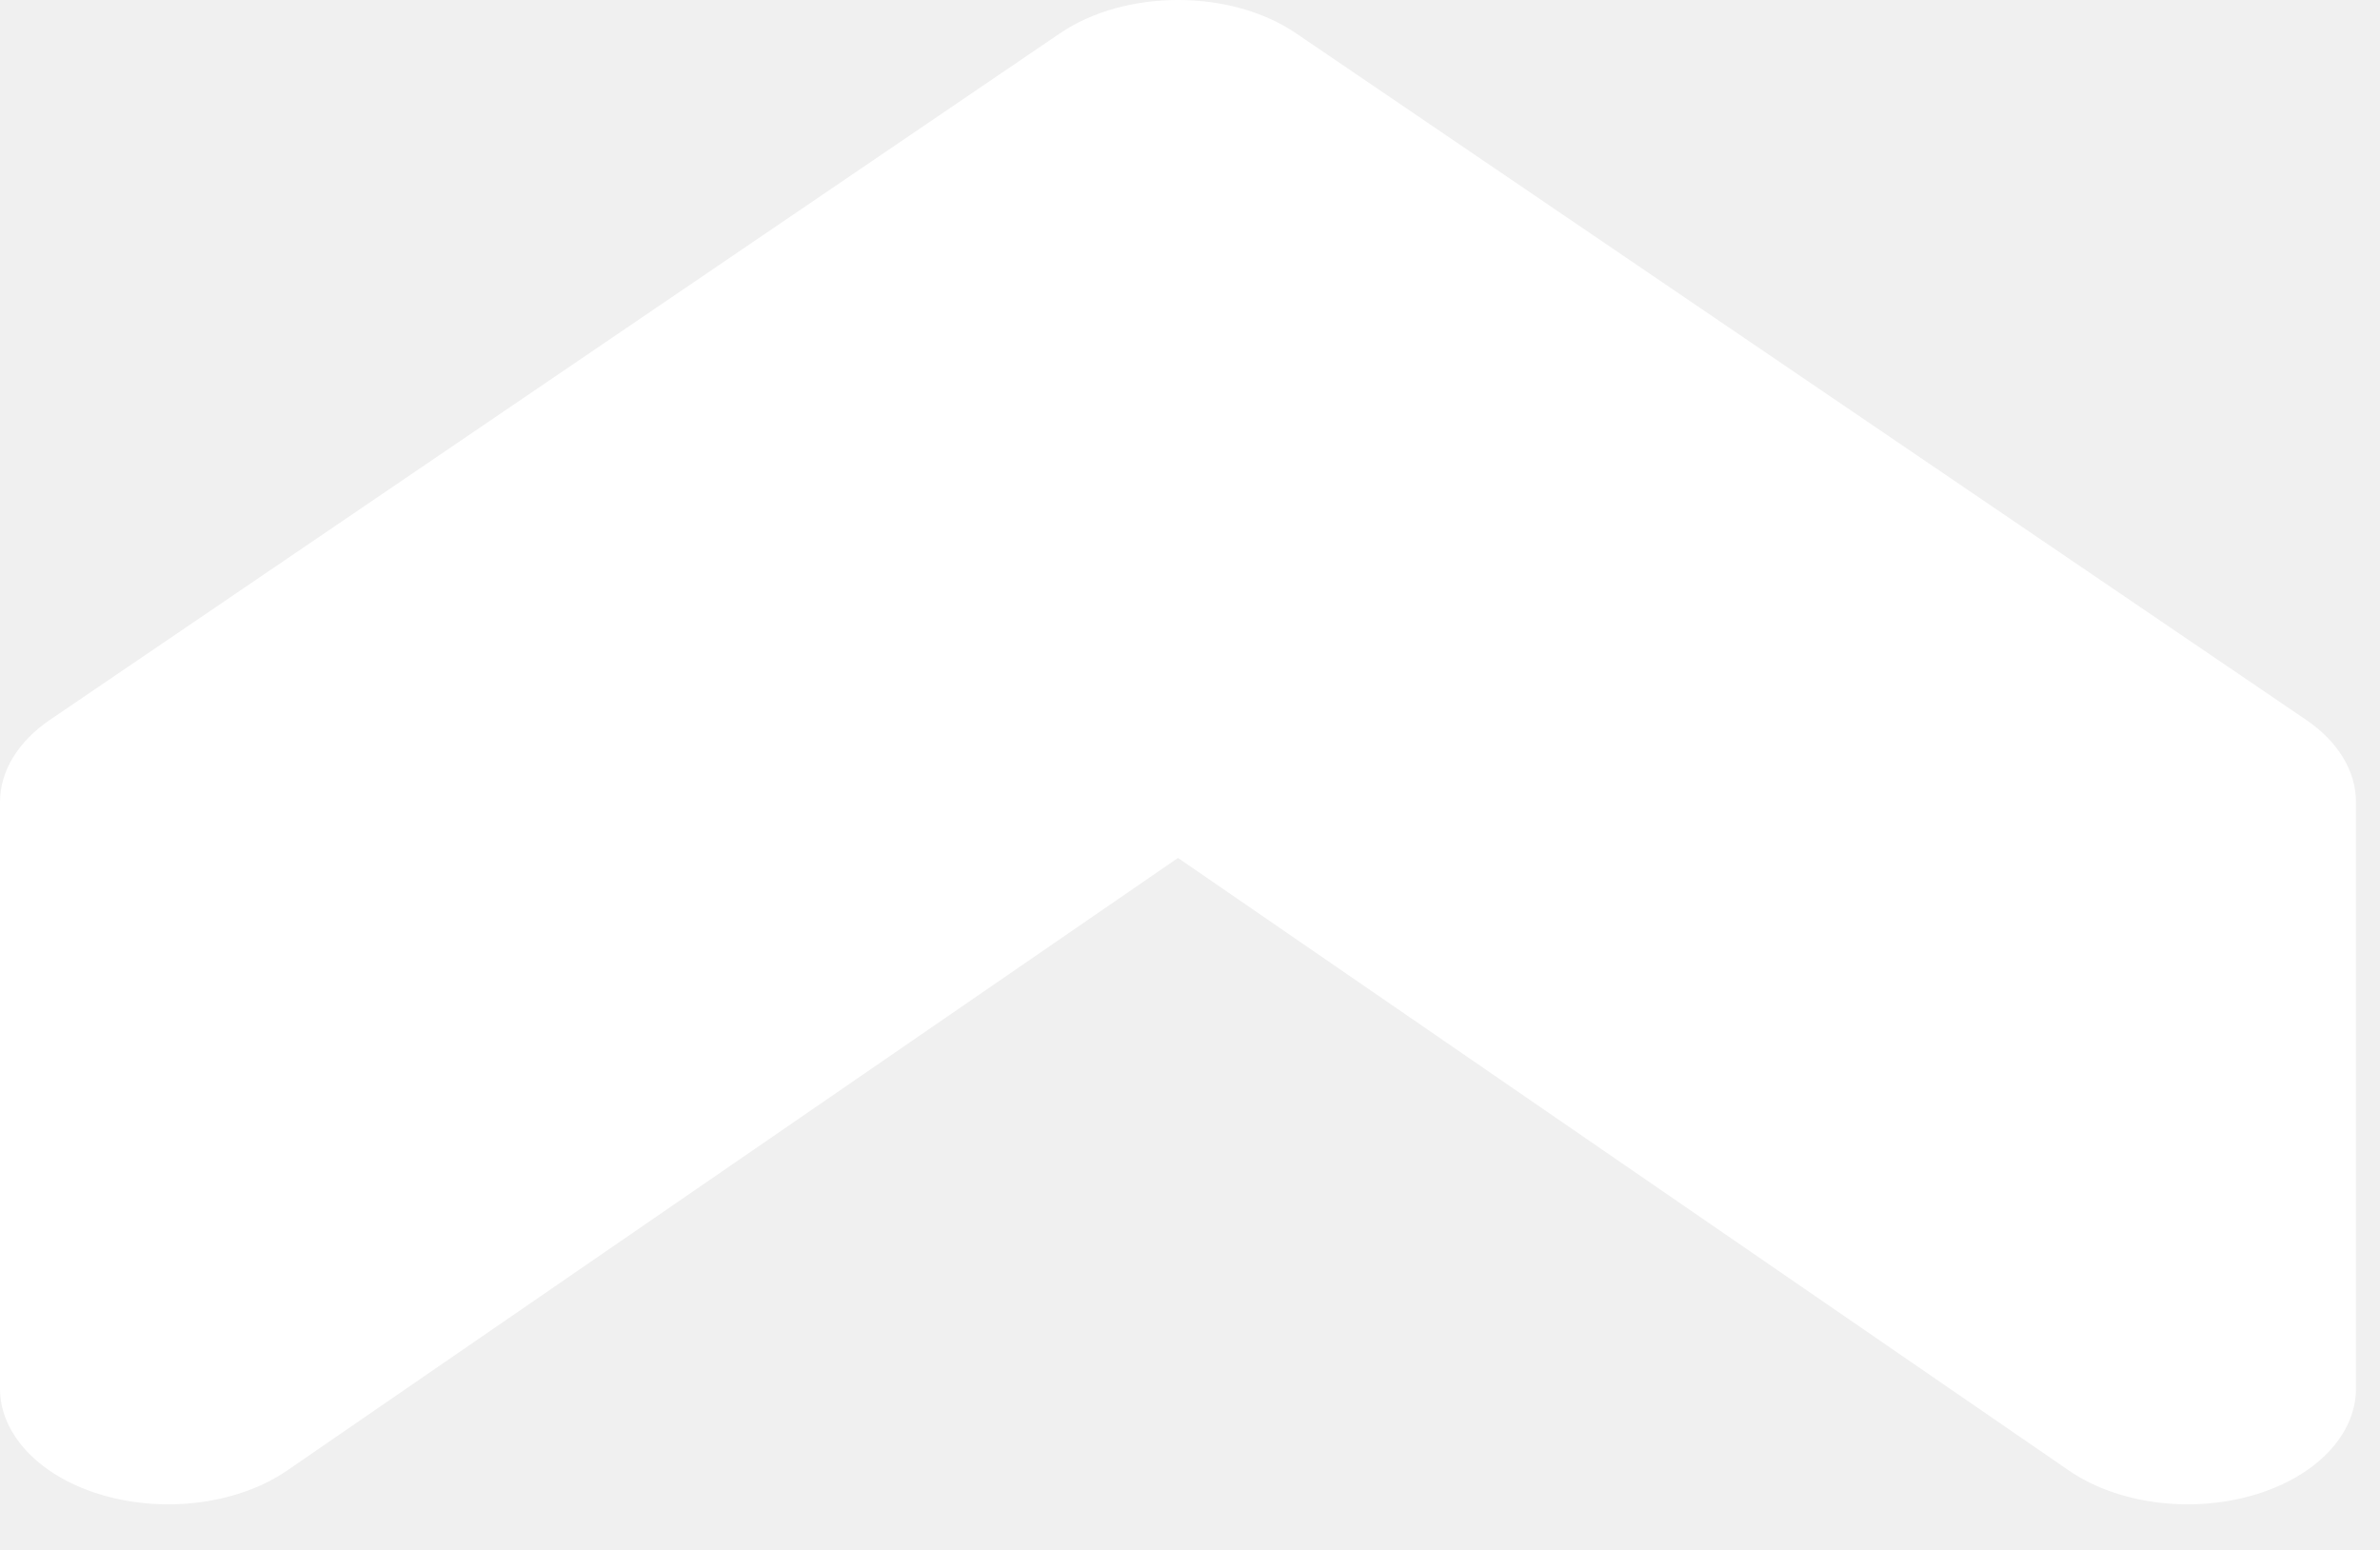
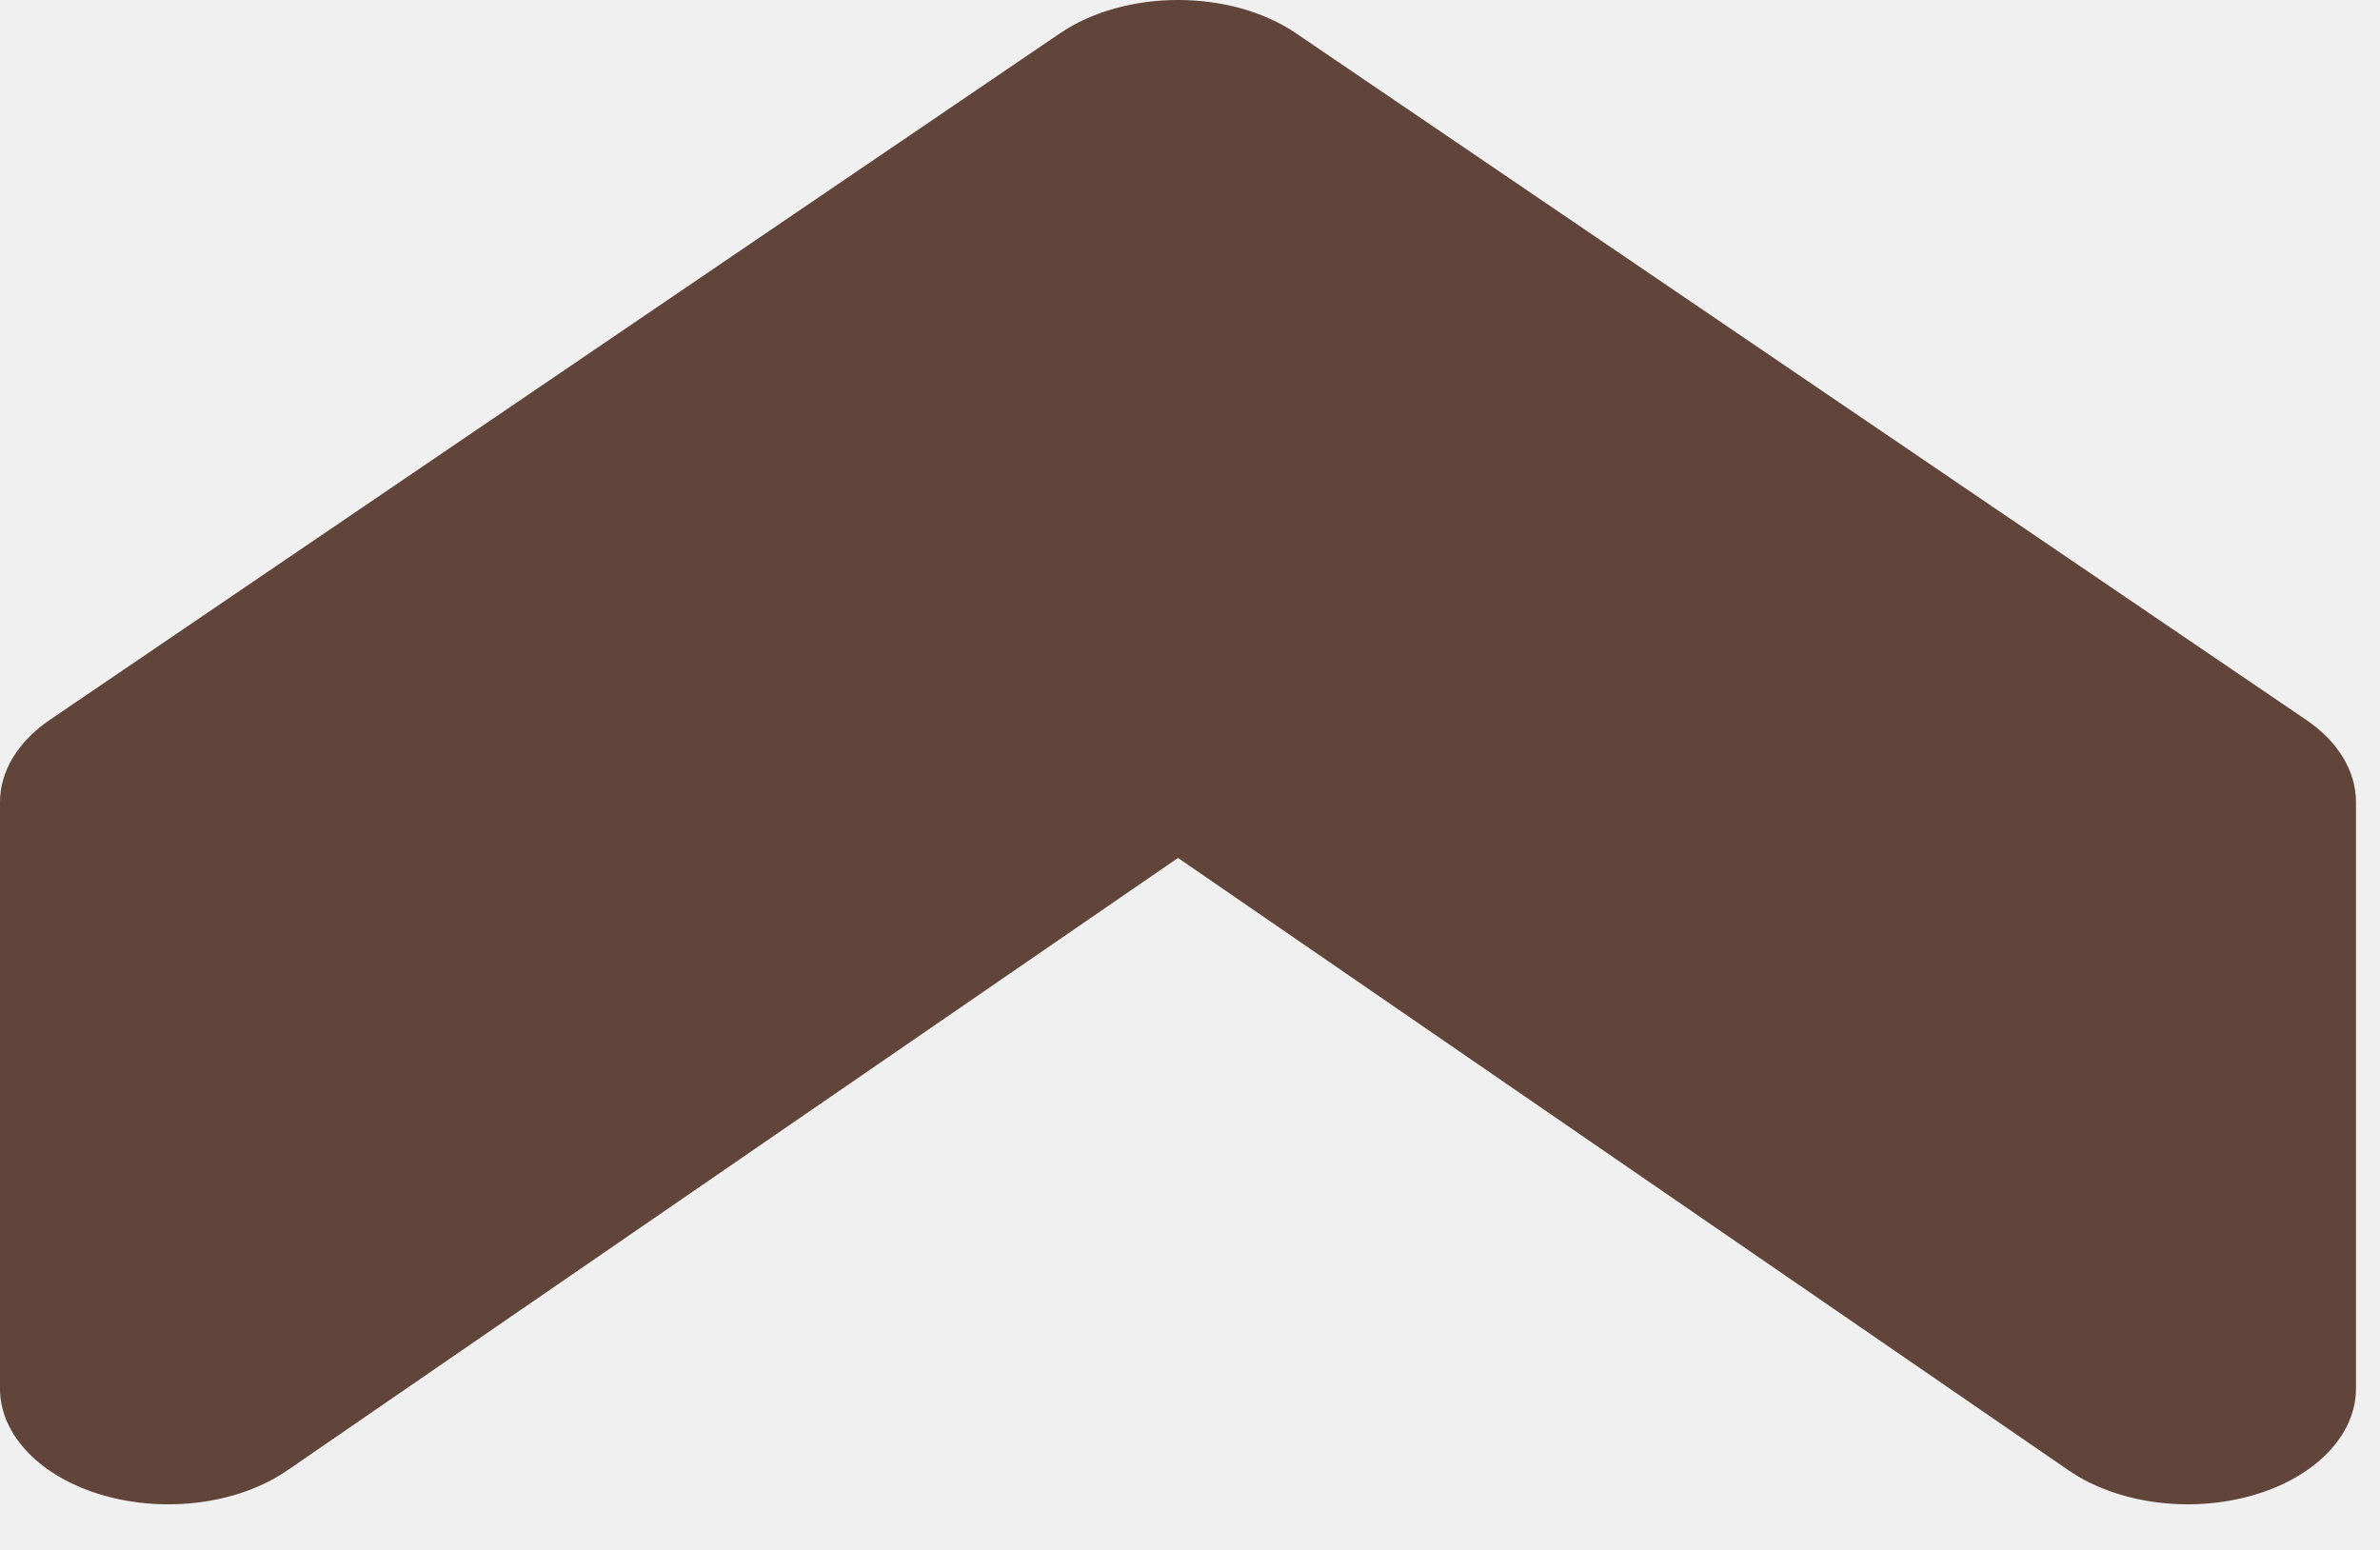
<svg xmlns="http://www.w3.org/2000/svg" width="43" height="28" viewBox="0 0 43 28" fill="none">
-   <path d="M19.146 0.605L0.903 13.004C0.328 13.394 0 13.93 0 14.49V25.086C0 25.93 0.739 26.693 1.876 27.017C3.013 27.341 4.321 27.162 5.19 26.564L21.283 15.499L37.376 26.564C38.246 27.162 39.553 27.341 40.691 27.017C41.828 26.693 42.566 25.93 42.566 25.086V14.49C42.566 13.93 42.241 13.394 41.663 13.003L23.421 0.605C22.238 -0.202 20.331 -0.202 19.146 0.605Z" fill="white" />
+   <g clip-path="url(#clip0_2228_81)">
+     <path d="M19.146 0.605L0.903 13.003C0.328 13.394 0 13.929 0 14.49V25.086C0 25.93 0.739 26.693 1.876 27.017C3.013 27.341 4.321 27.162 5.19 26.564L21.283 15.499L37.376 26.564C38.246 27.161 39.553 27.341 40.691 27.017C41.828 26.693 42.566 25.93 42.566 25.086V14.489C42.566 13.929 42.241 13.394 41.663 13.003L23.421 0.605C22.238 -0.202 20.331 -0.202 19.146 0.605Z" fill="#61453A" />
+   </g>
+   <defs>
+     <clipPath id="clip0_2228_81">
+       <rect width="43" height="28" fill="white" />
+     </clipPath>
+   </defs>
</svg>
